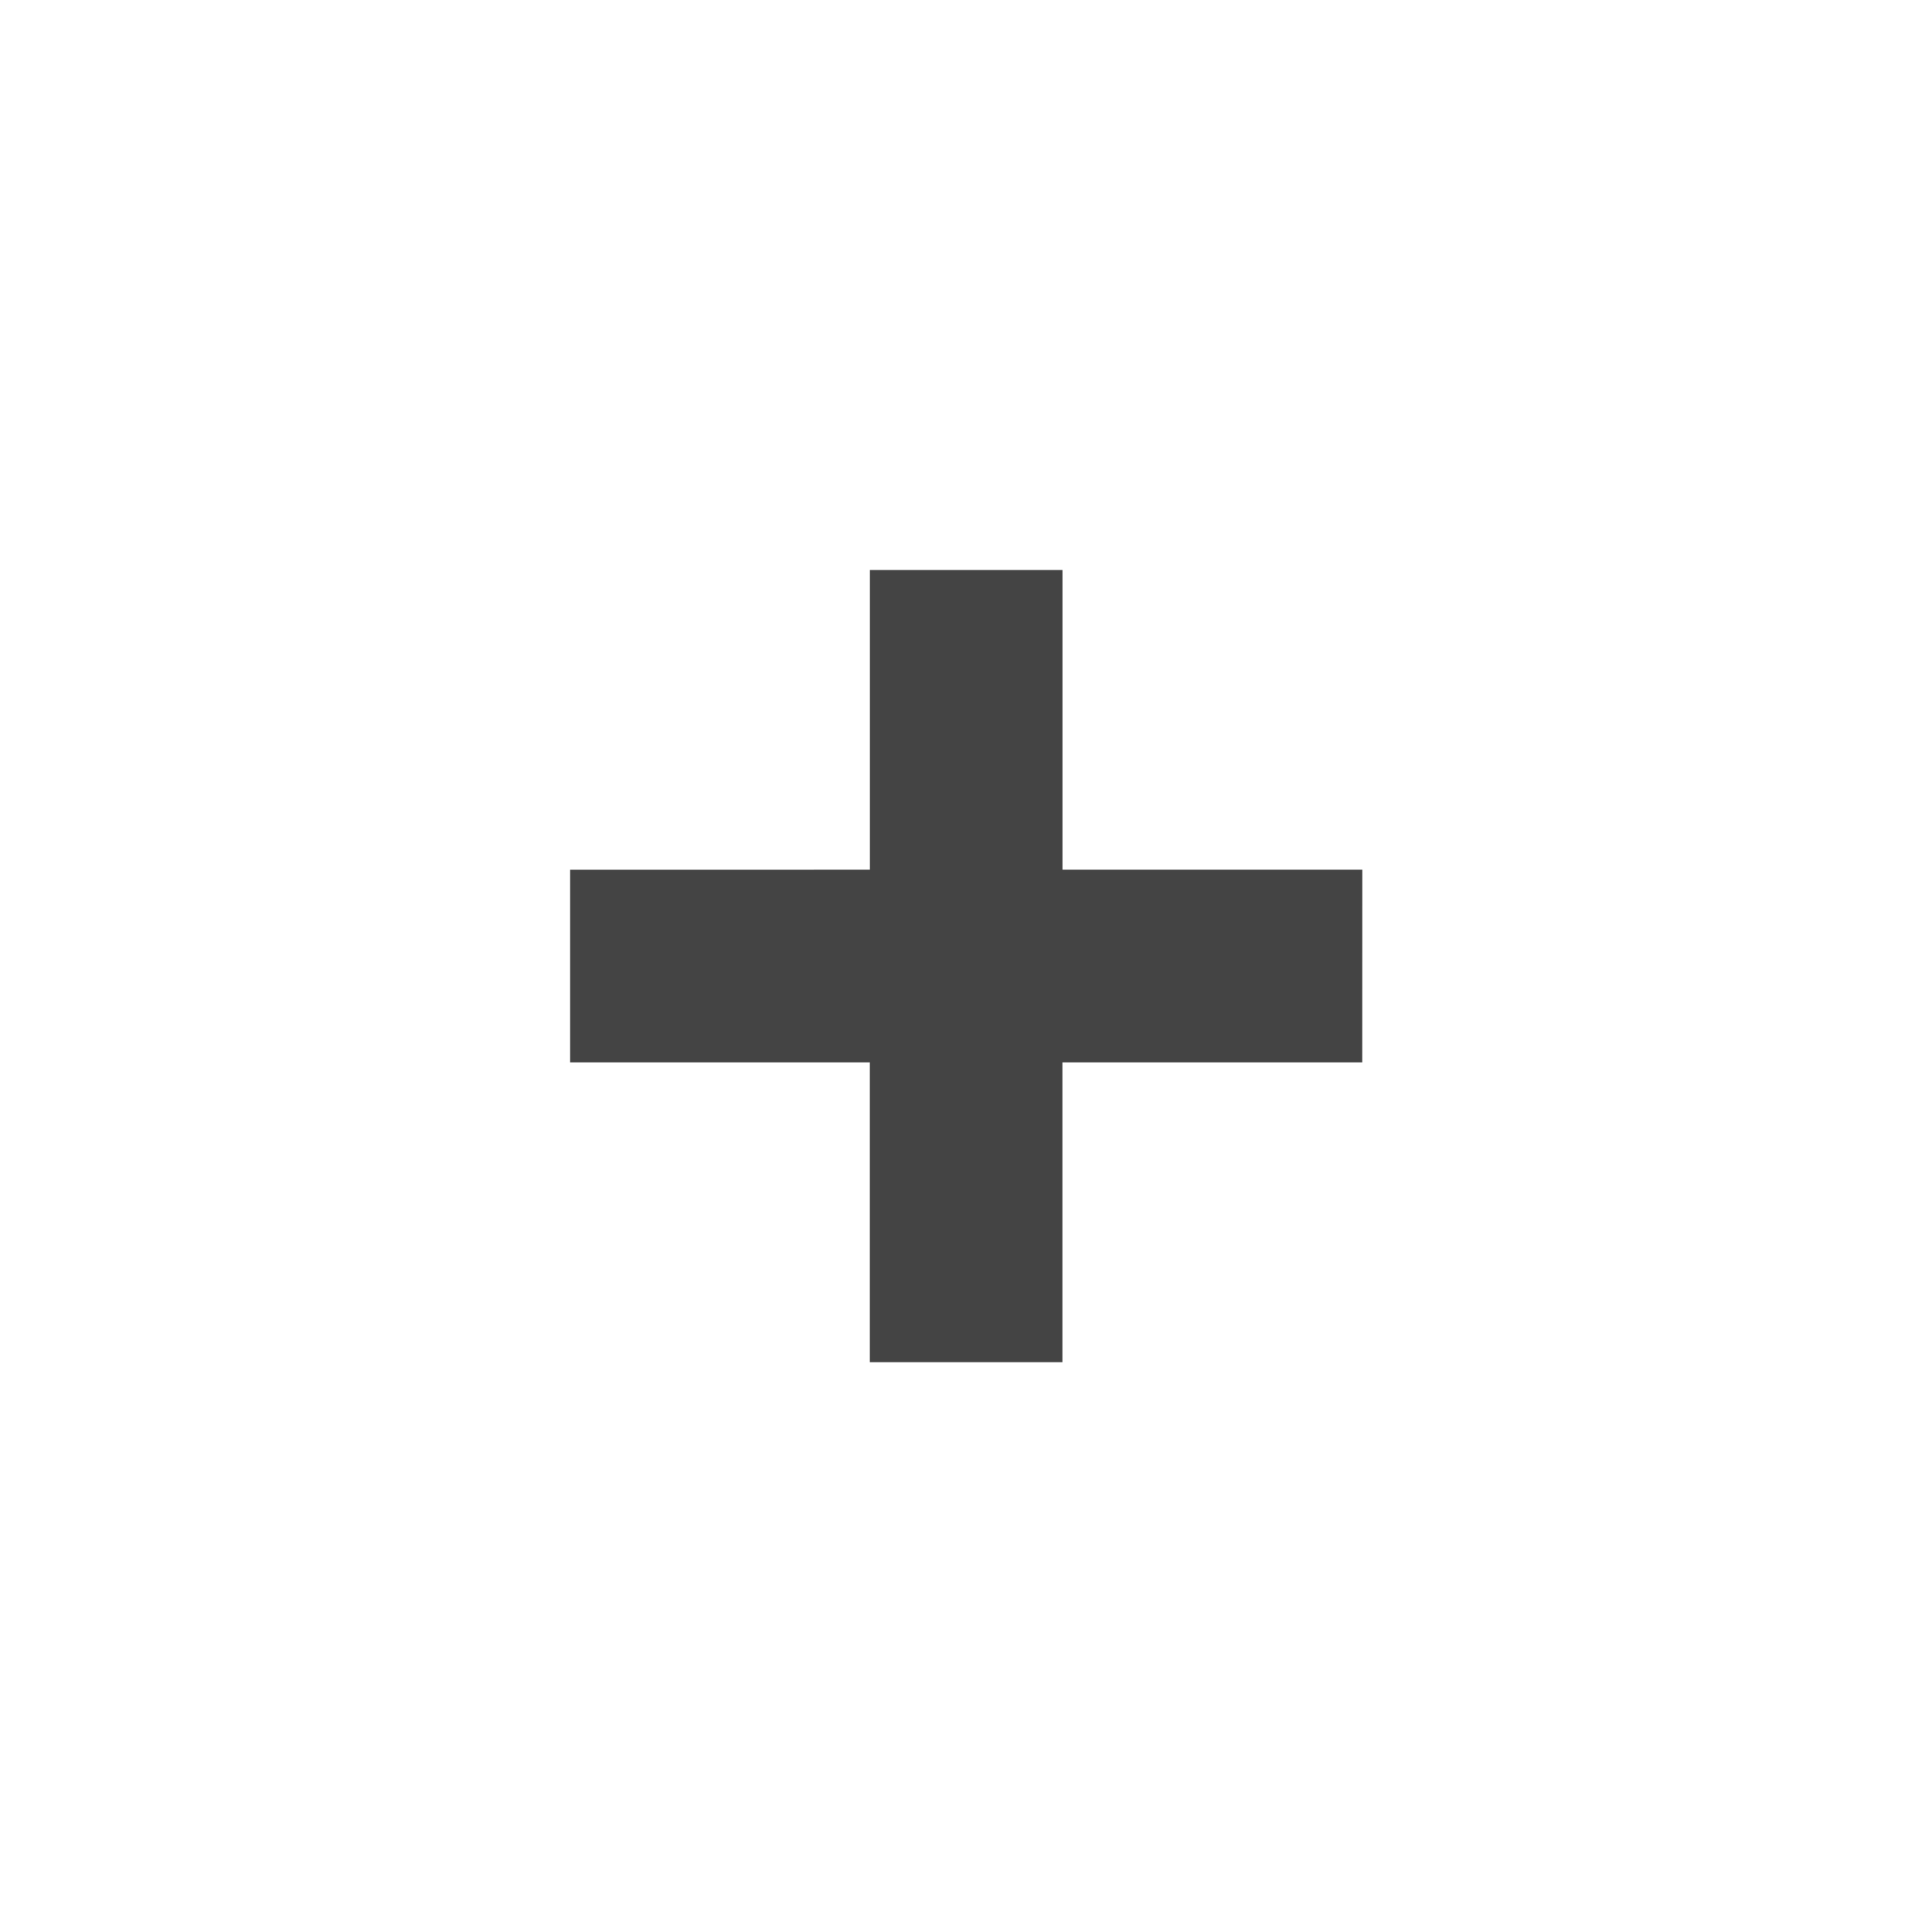
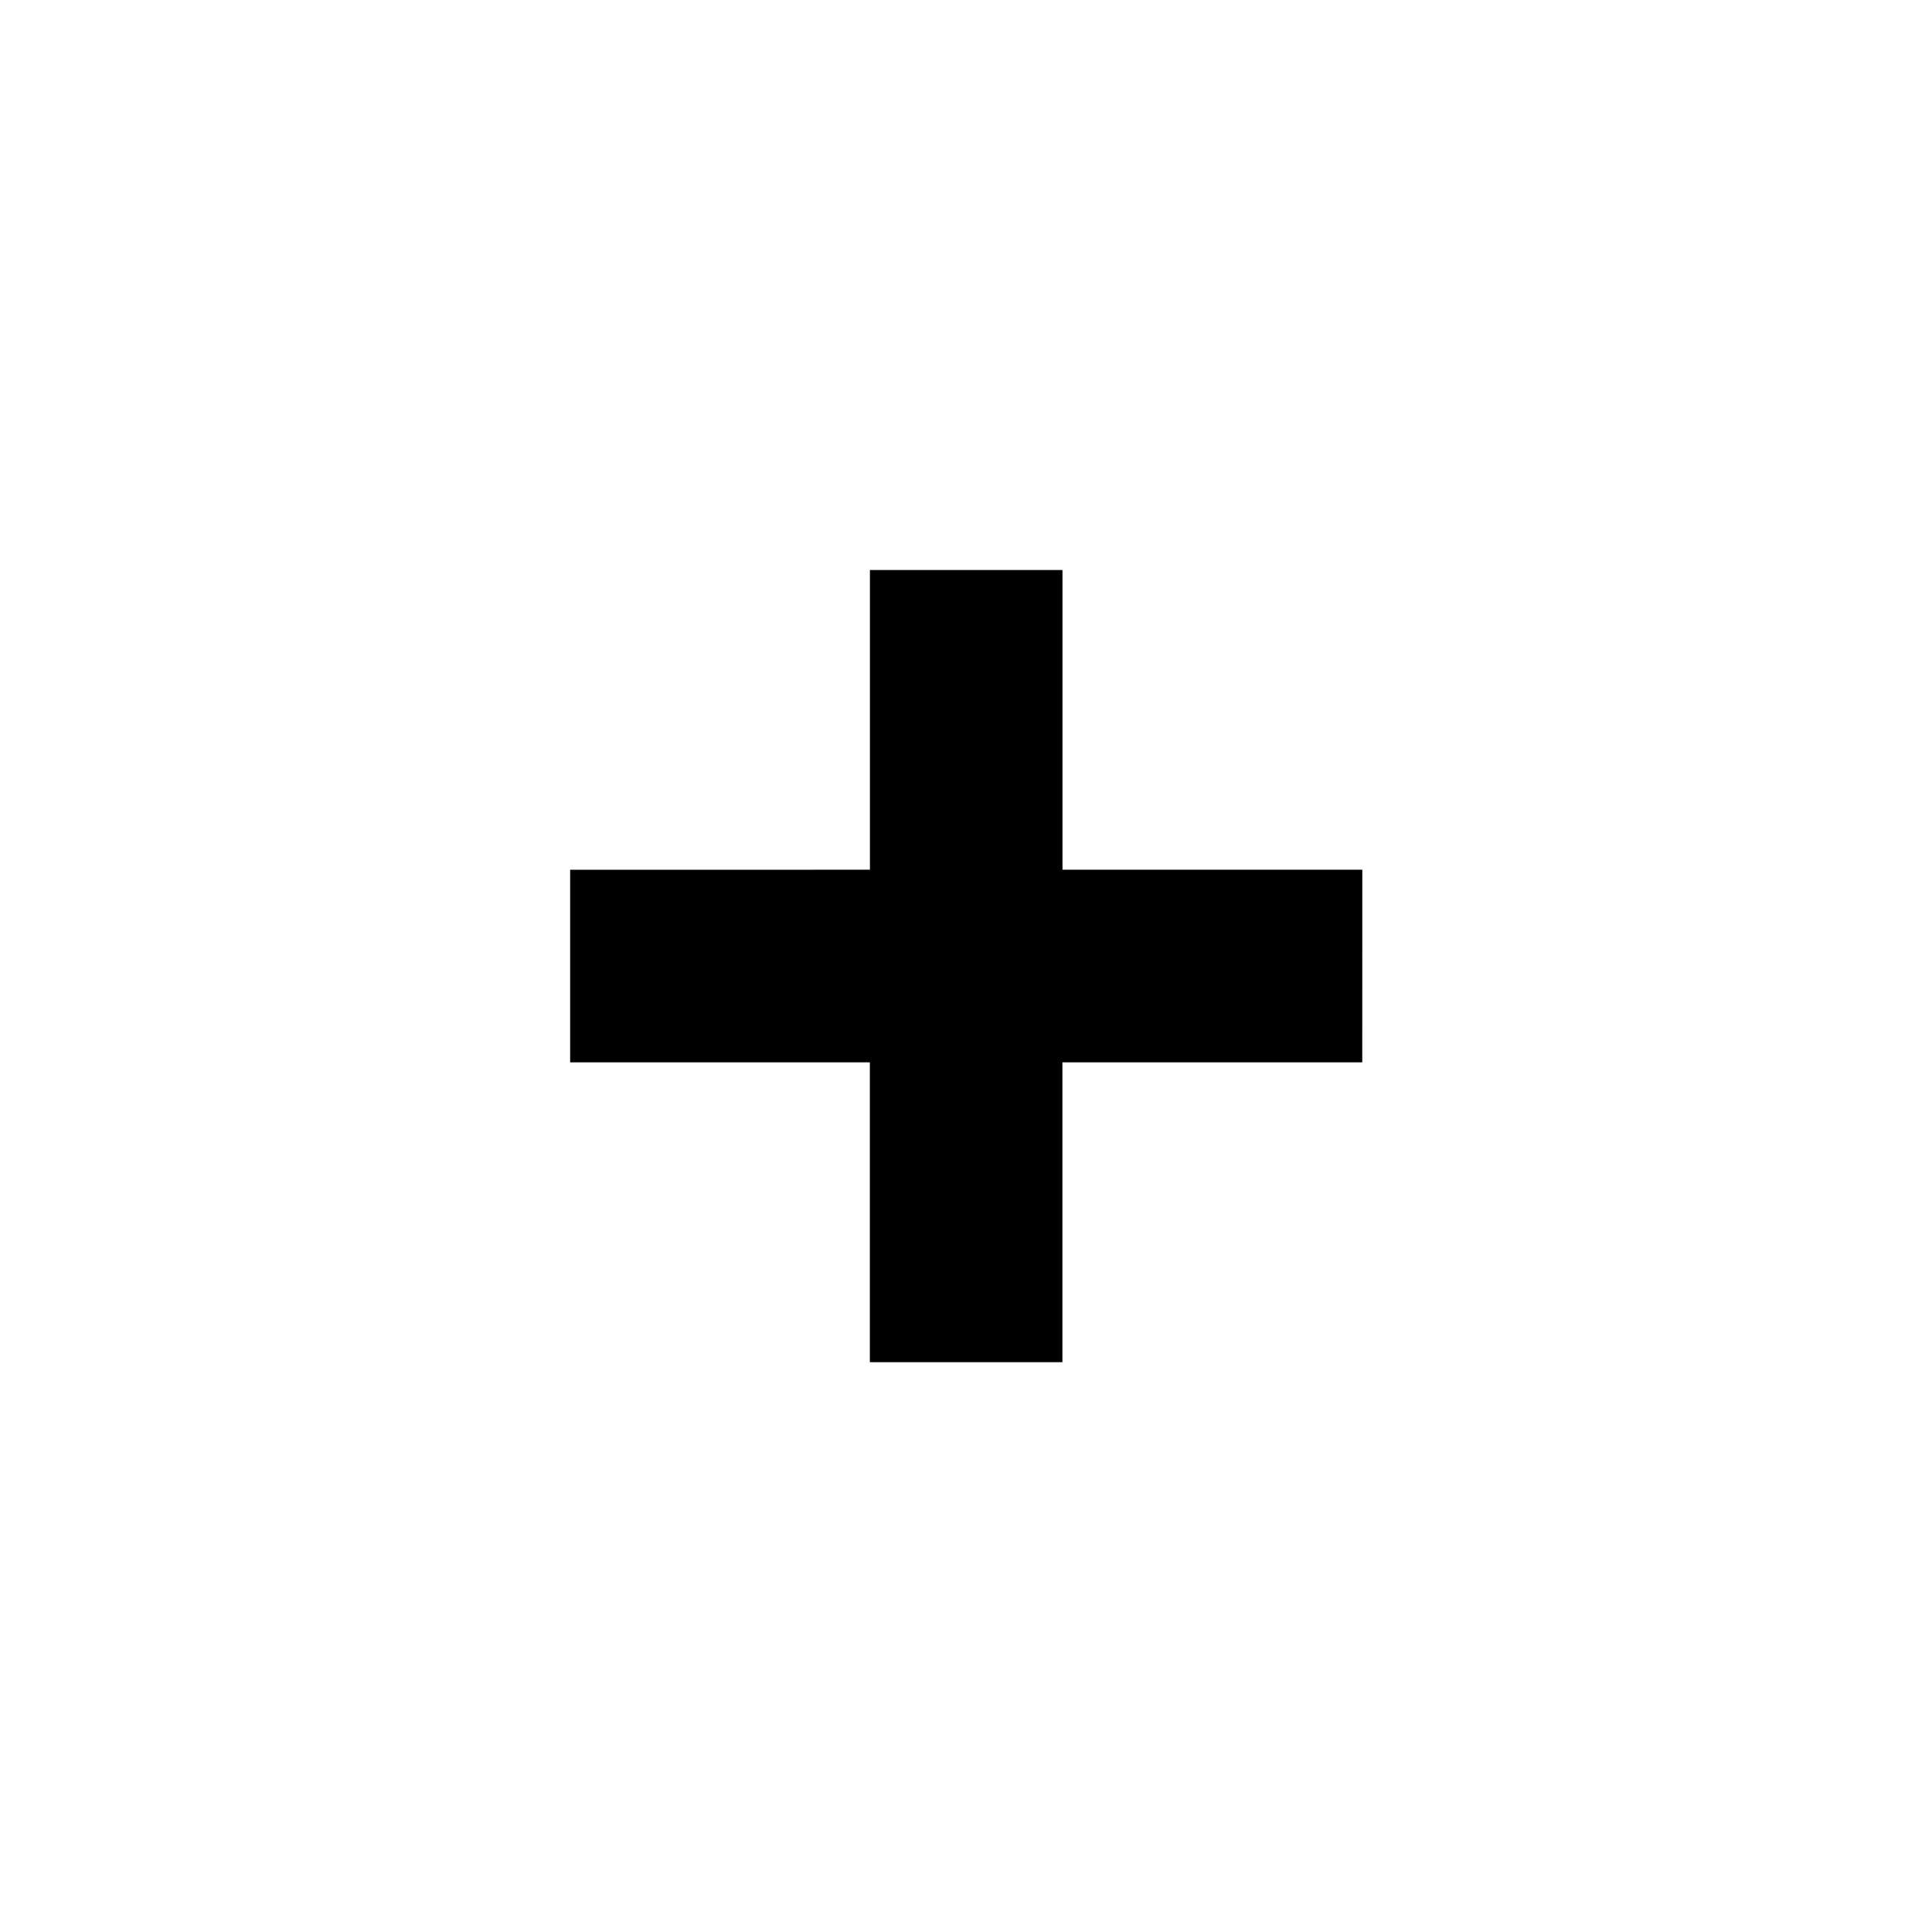
<svg xmlns="http://www.w3.org/2000/svg" version="1.1" width="30" height="30" viewBox="0 0 30 30">
-   <path fill="#444" d="M21.154 13.505l-4.656-0v-4.654h-2.99v4.654l-4.655 0.001 0 2.99h4.654l0 4.656h2.99v-4.656h4.656z" />
+   <path d="M21.154 13.505l-4.656-0v-4.654h-2.99v4.654l-4.655 0.001 0 2.99h4.654l0 4.656h2.99v-4.656h4.656z" />
</svg>
